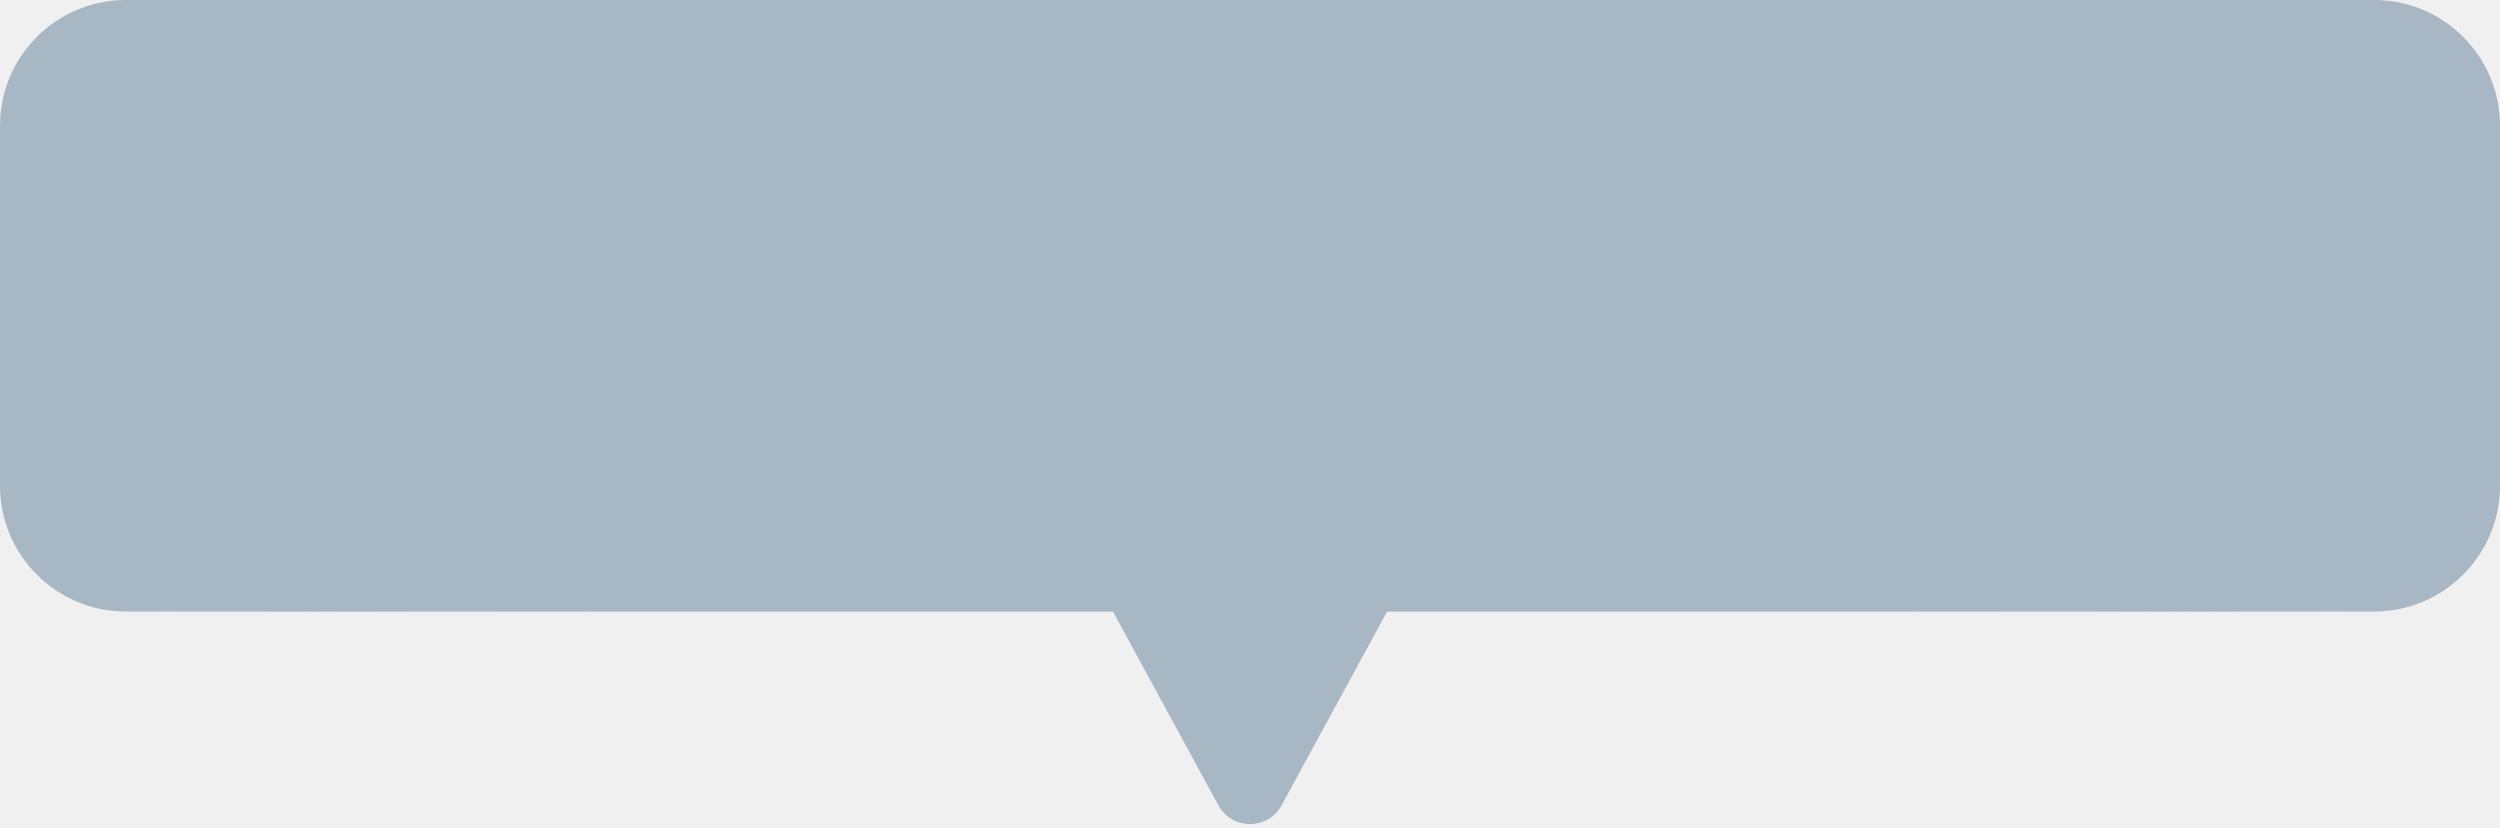
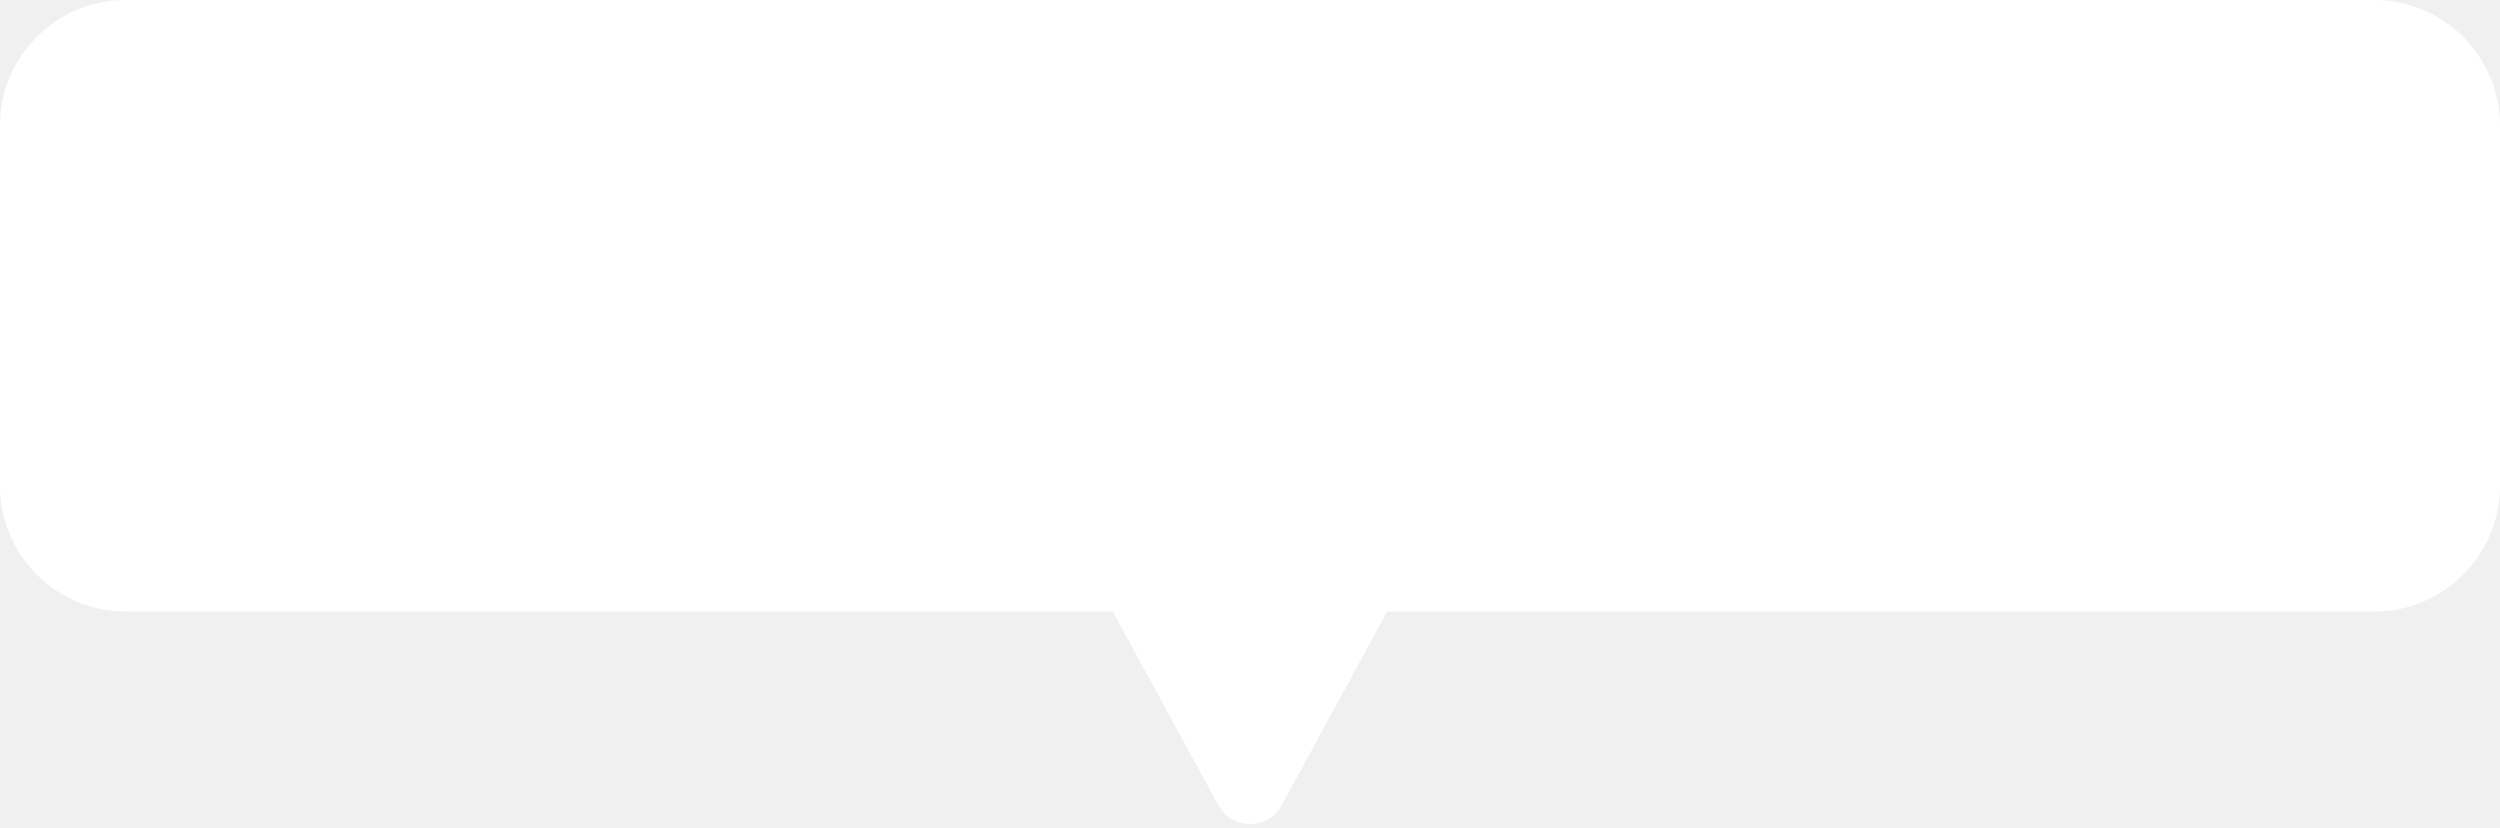
<svg xmlns="http://www.w3.org/2000/svg" width="139" height="46" viewBox="0 0 139 46" fill="none">
-   <g style="mix-blend-mode:multiply" filter="url(#filter0_b_74_9250)">
-     <path fill-rule="evenodd" clip-rule="evenodd" d="M7 0C3.134 0 0 3.134 0 7V27C0 30.866 3.134 34 7 34H61.879L67.743 44.773C68.501 46.165 70.499 46.165 71.257 44.773L77.121 34H132C135.866 34 139 30.866 139 27V7C139 3.134 135.866 0 132 0H7Z" fill="#B1C2D0" />
+   <g style="mix-blend-mode:overlay" filter="url(#filter0_b_73_9053)">
+     <path fill-rule="evenodd" clip-rule="evenodd" d="M7 0C3.134 0 0 3.134 0 7V27C0 30.866 3.134 34 7 34H61.879L67.743 44.773C68.501 46.165 70.499 46.165 71.257 44.773L77.121 34H132C135.866 34 139 30.866 139 27V7C139 3.134 135.866 0 132 0H7Z" fill="white" />
  </g>
  <defs>
-     <filter id="filter0_b_74_9250" x="-130" y="-130" width="399" height="305.817" filterUnits="userSpaceOnUse" color-interpolation-filters="sRGB">
+     <filter id="filter0_b_73_9053" x="-130" y="-130" width="399" height="305.817" filterUnits="userSpaceOnUse" color-interpolation-filters="sRGB">
      <feFlood flood-opacity="0" result="BackgroundImageFix" />
      <feGaussianBlur in="BackgroundImage" stdDeviation="65" />
-       <feComposite in2="SourceAlpha" operator="in" result="effect1_backgroundBlur_74_9250" />
-       <feBlend mode="normal" in="SourceGraphic" in2="effect1_backgroundBlur_74_9250" result="shape" />
+       <feComposite in2="SourceAlpha" operator="in" result="effect1_backgroundBlur_73_9053" />
+       <feBlend mode="normal" in="SourceGraphic" in2="effect1_backgroundBlur_73_9053" result="shape" />
    </filter>
  </defs>
</svg>
